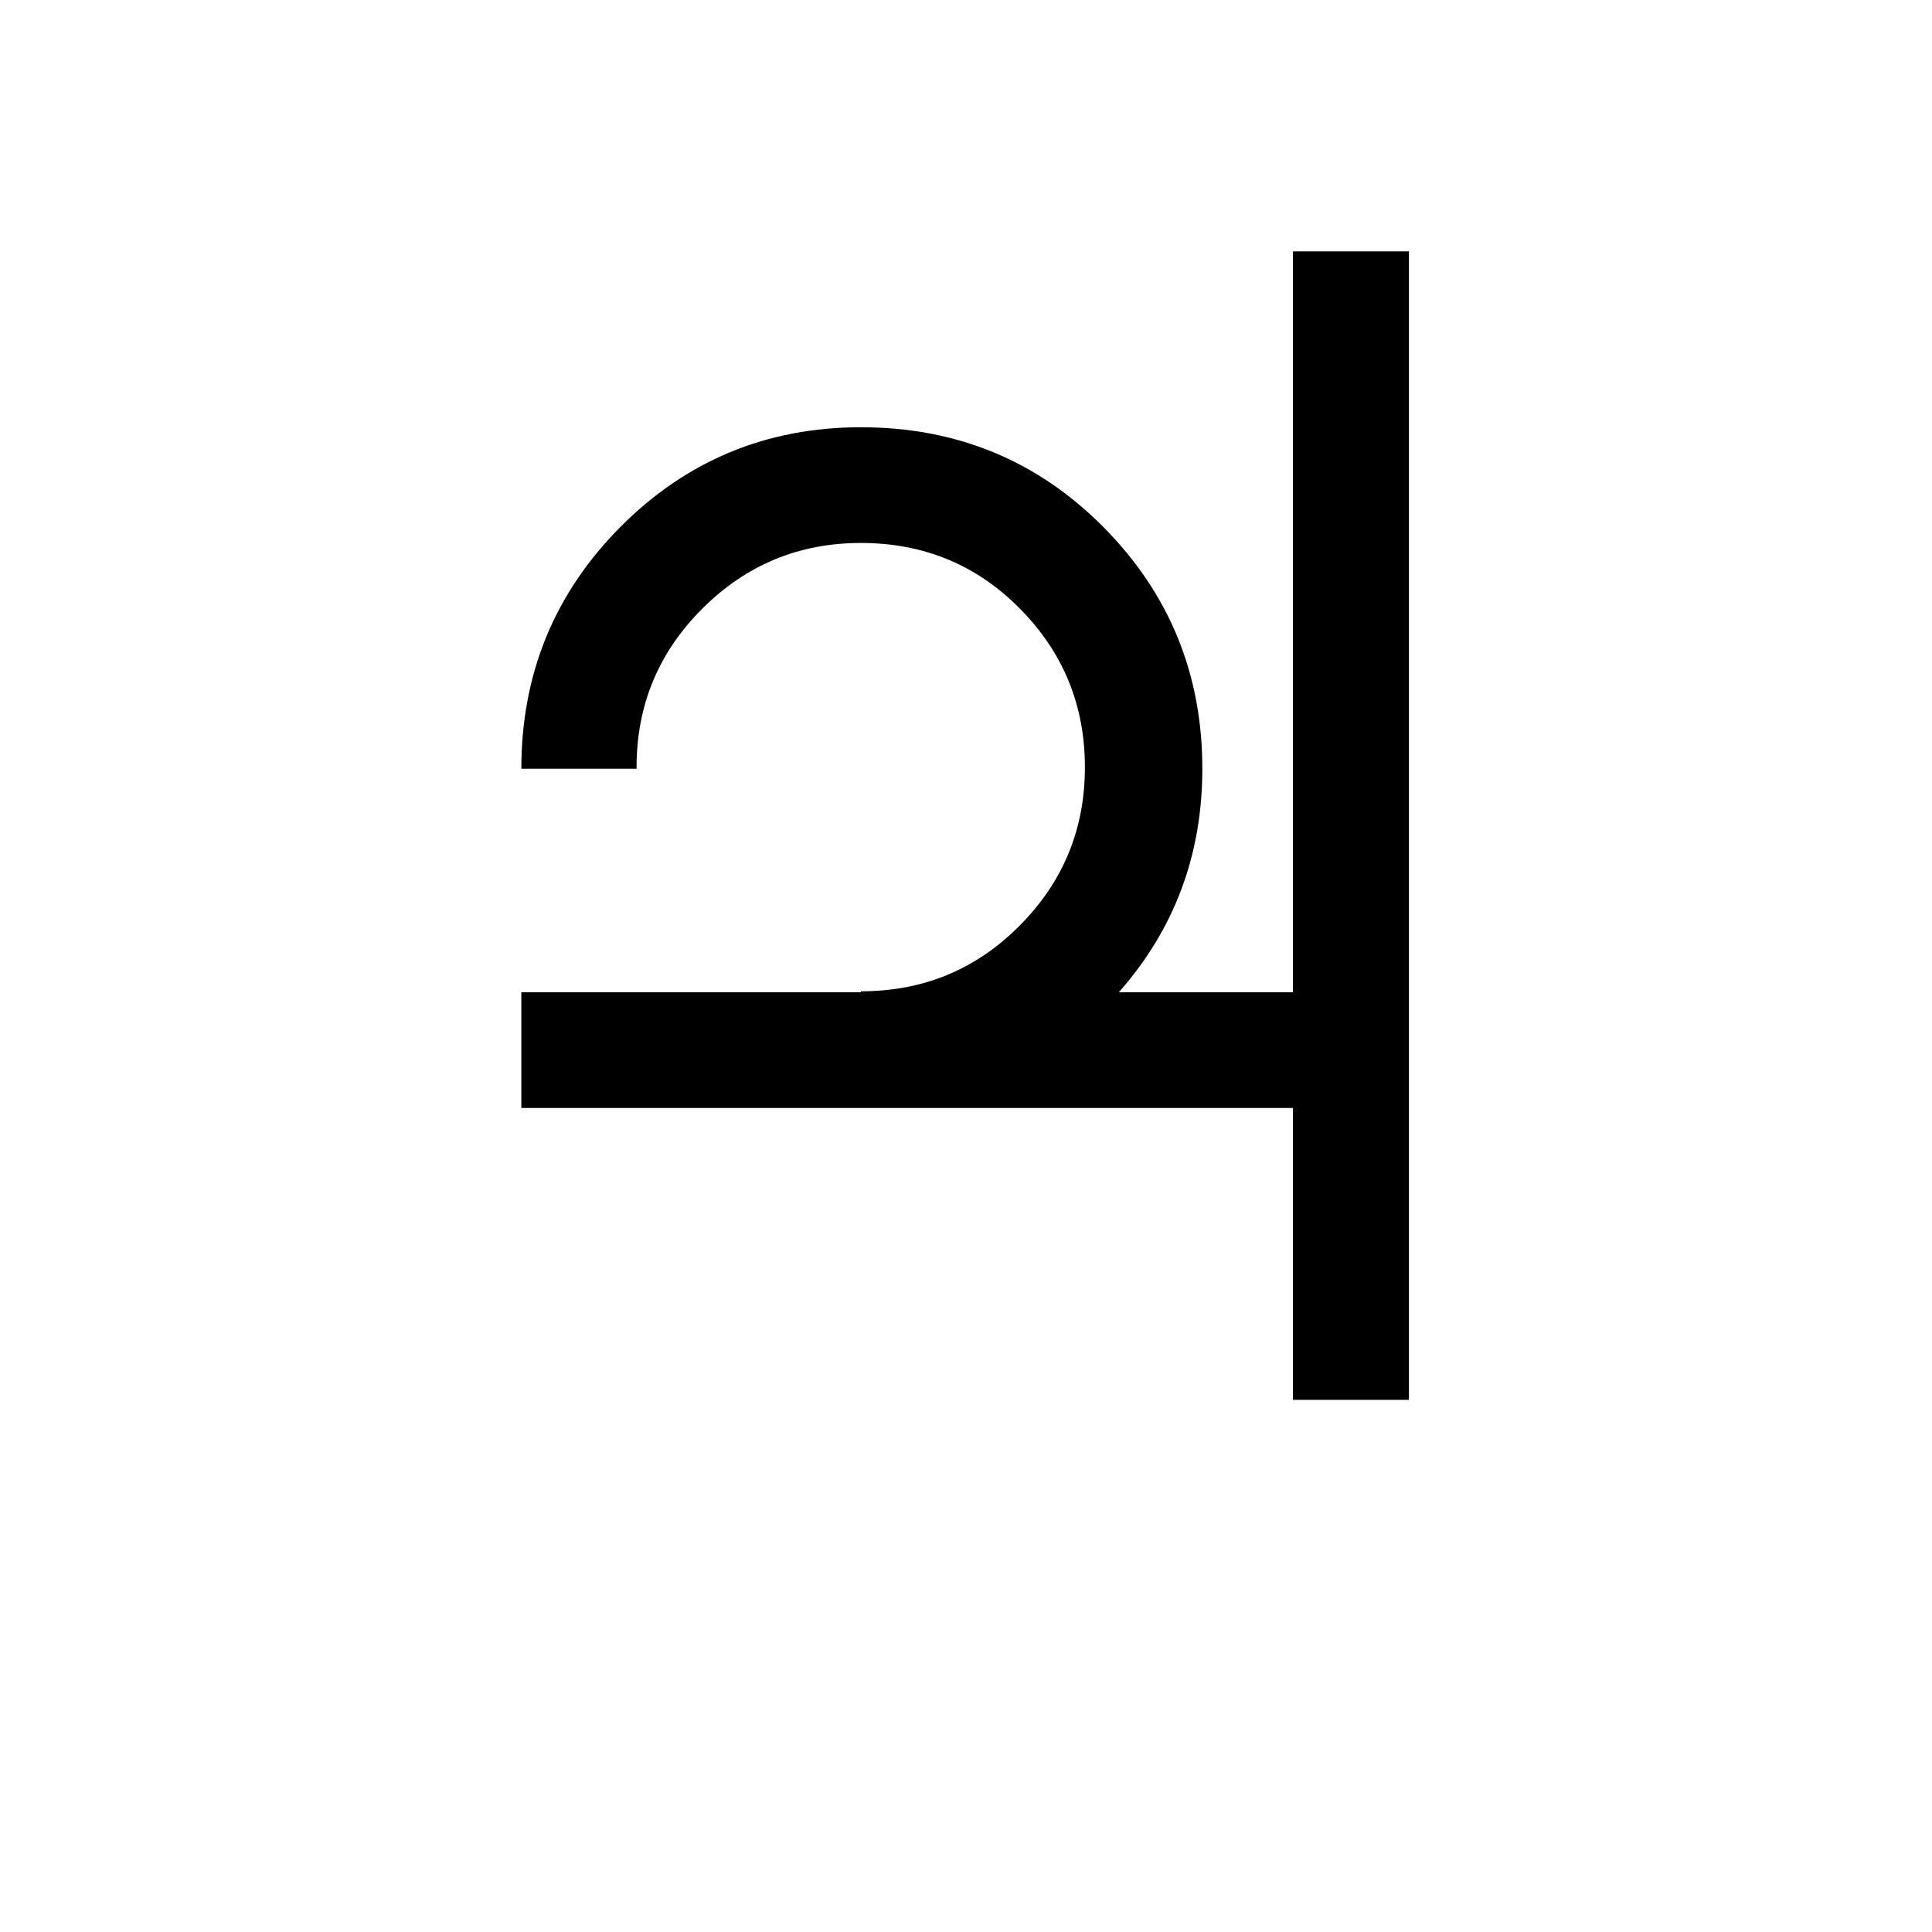
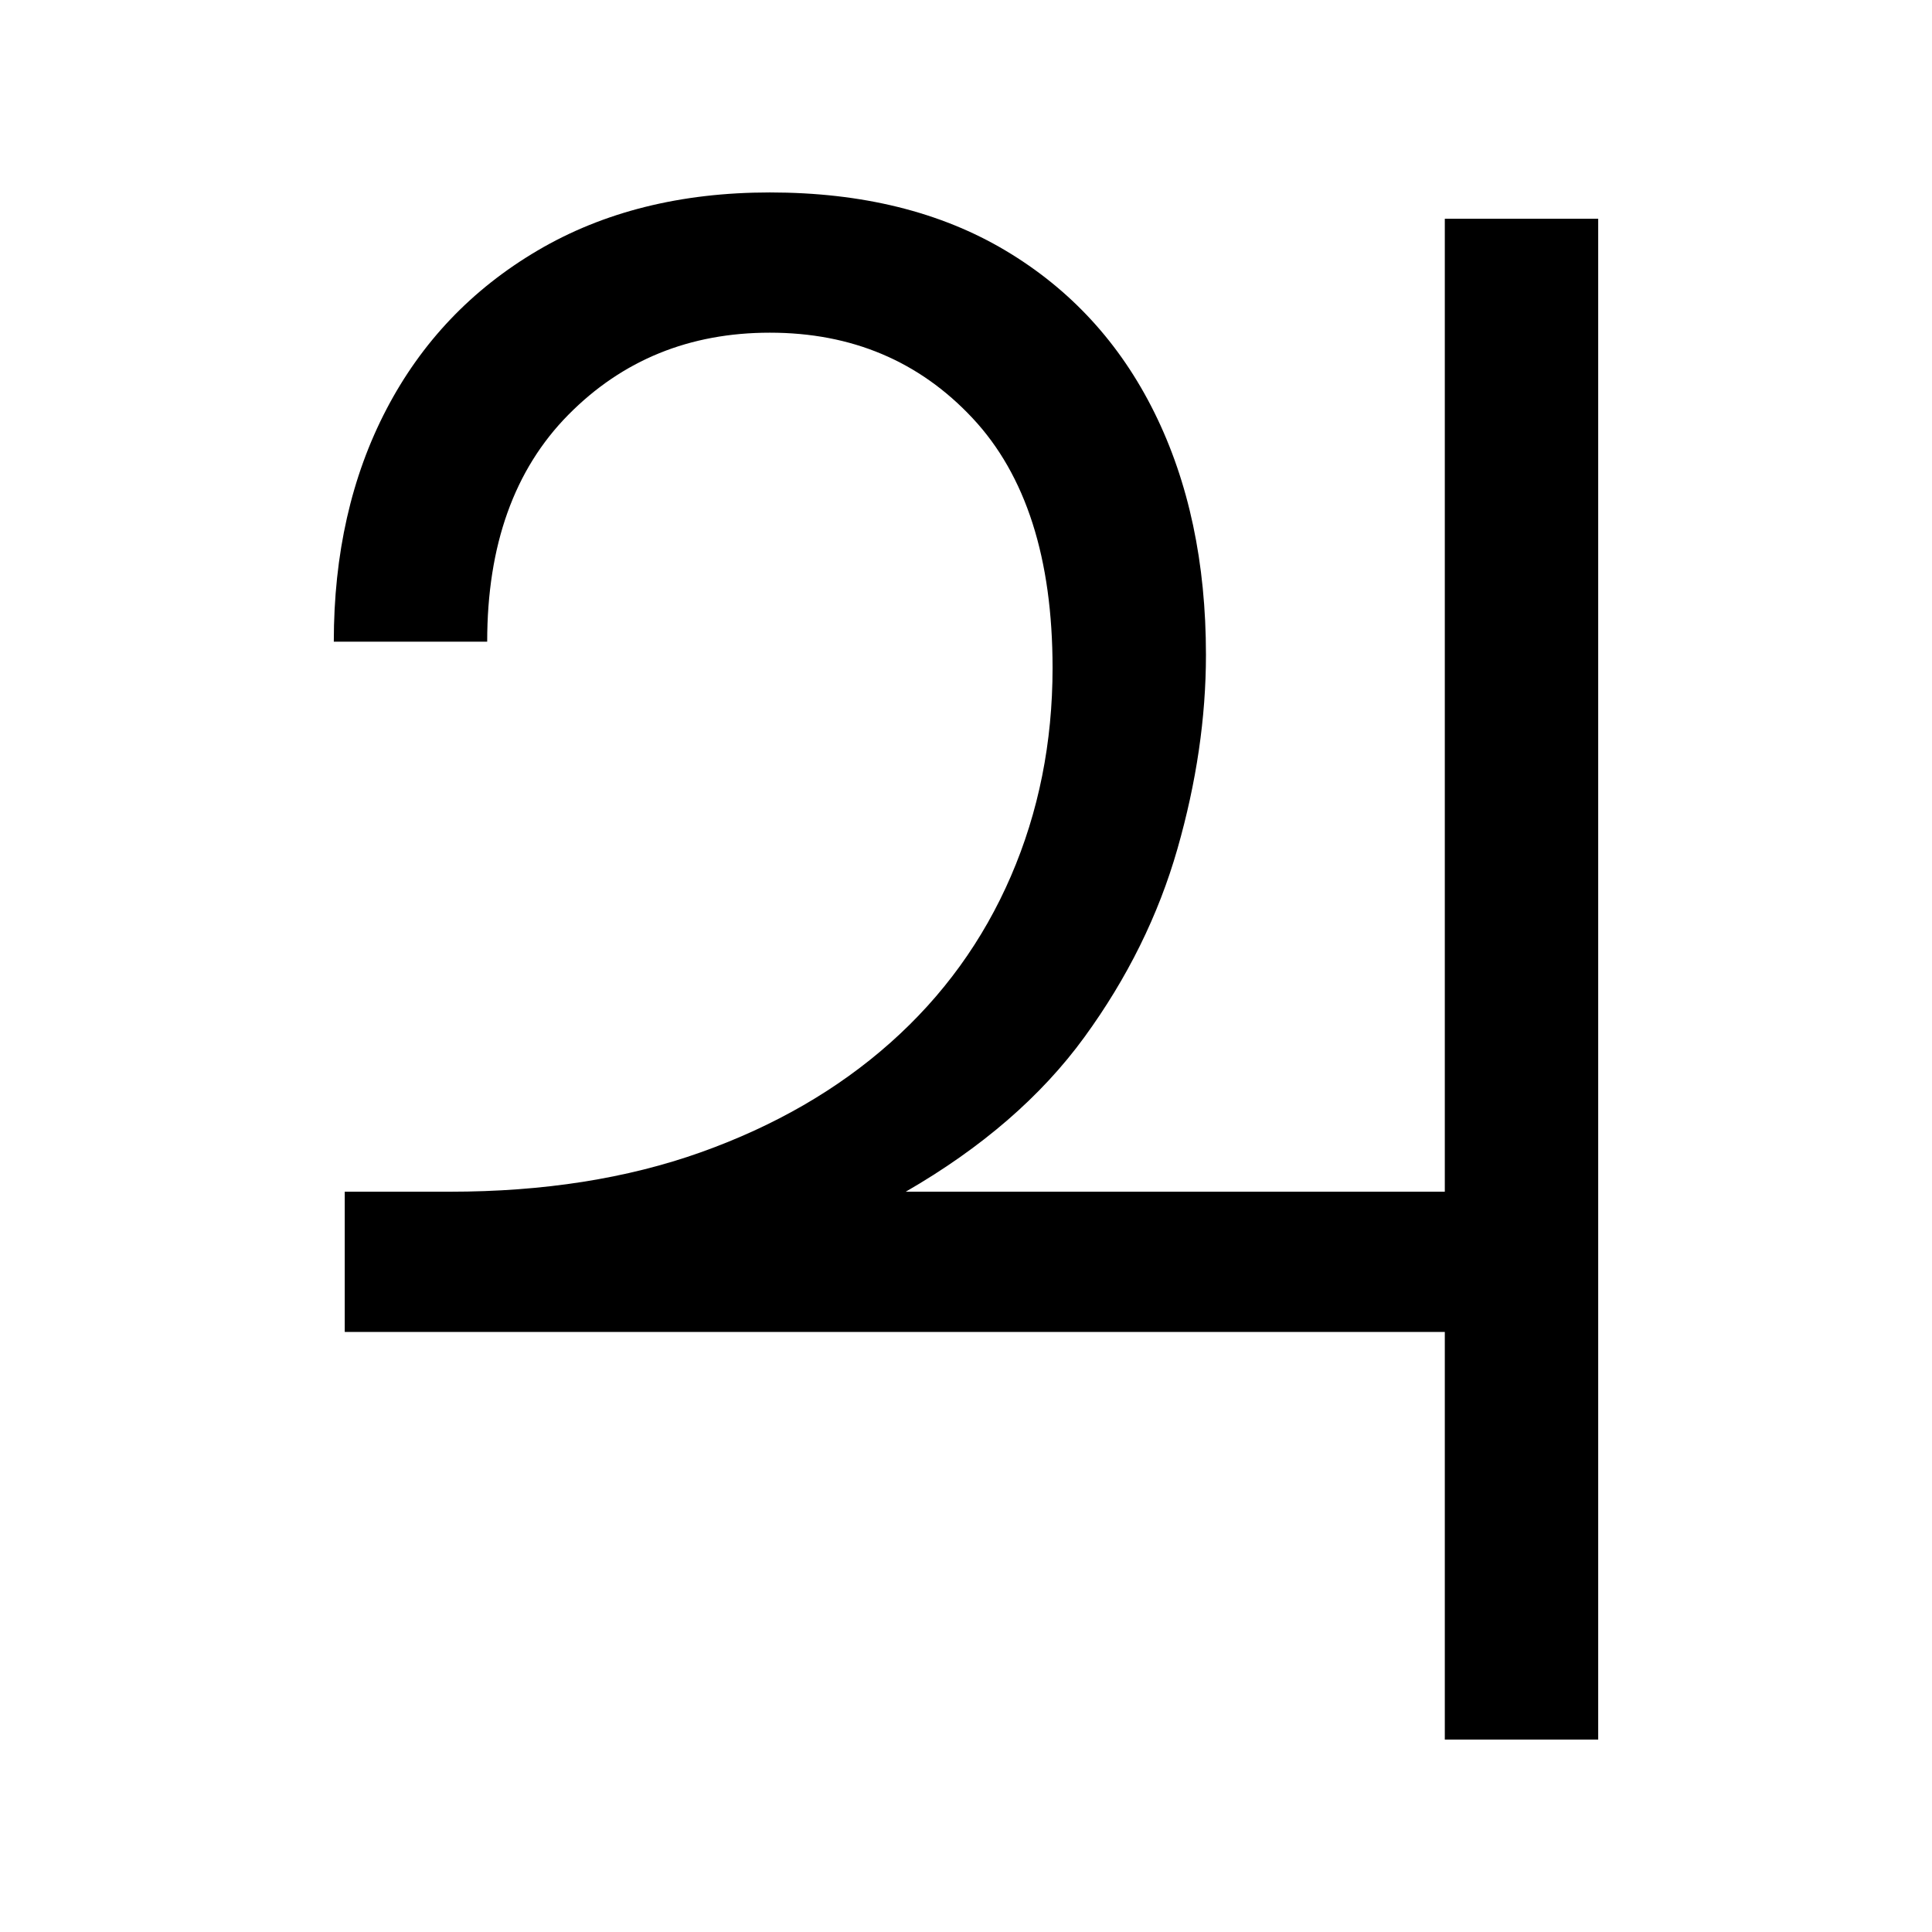
- <svg xmlns="http://www.w3.org/2000/svg" xmlns:xlink="http://www.w3.org/1999/xlink" width="368.64pt" height="368.64pt" viewBox="0 0 368.64 368.64" version="1.1">
-   <defs>
-     <style type="text/css">*{stroke-linejoin: round; stroke-linecap: butt}</style>
-   </defs>
-   <g id="figure_1">
-     <g id="patch_1">
-       <path d="M 0 368.64  L 368.64 368.64  L 368.64 0  L 0 0  L 0 368.64  z " style="fill: none; opacity: 0" />
-     </g>
-     <g id="axes_1">
-       <g id="text_1">
-         <g transform="translate(49.83563 267.1012) scale(3 -3)">
-           <defs>
-             <path id="DejaVuSans-2643" d="M 2441 1659  L 2441 1663  Q 2822 1663 3087 1930  Q 3353 2197 3353 2575  Q 3353 2953 3089 3220  Q 2825 3488 2441 3488  Q 2063 3488 1795 3220  Q 1528 2953 1528 2575  L 1528 2569  L 1059 2569  Q 1059 3147 1462 3553  Q 1866 3959 2441 3959  Q 3025 3959 3428 3553  Q 3831 3147 3831 2569  Q 3831 2044 3491 1659  L 4200 1659  L 4200 4675  L 4672 4675  L 4672 0  L 4200 0  L 4200 1188  L 1059 1188  L 1059 1659  L 2441 1659  z " transform="scale(0.015625)" />
-           </defs>
-           <use xlink:href="#DejaVuSans-2643" />
-         </g>
-       </g>
-     </g>
-   </g>
+ <svg xmlns="http://www.w3.org/2000/svg" viewBox="0 0 1024 1024">
+   <path d="M765.78 922V705.97H182.72V631.63H238.47Q312.81 631.63 371.46 610.73Q430.12 589.82 471.93 552.65Q513.74 515.48 535.81 464.38Q557.88 413.27 557.88 354.04Q557.88 266.93 515.48 221.63Q473.09 176.33 408.05 176.33Q344.17 176.33 301.19 219.89Q258.22 263.44 258.22 340.1H176.92Q176.92 270.41 204.79 216.99Q232.67 163.56 284.93 132.78Q337.2 102 408.05 102Q481.22 102 532.91 132.78Q584.59 163.56 611.89 218.73Q639.18 273.9 639.18 347.07Q639.18 397.01 624.08 449.86Q608.98 502.71 574.72 549.75Q540.46 596.79 480.06 631.63H765.78V115.94H847.08V922Z" fill="#000" />
</svg>
